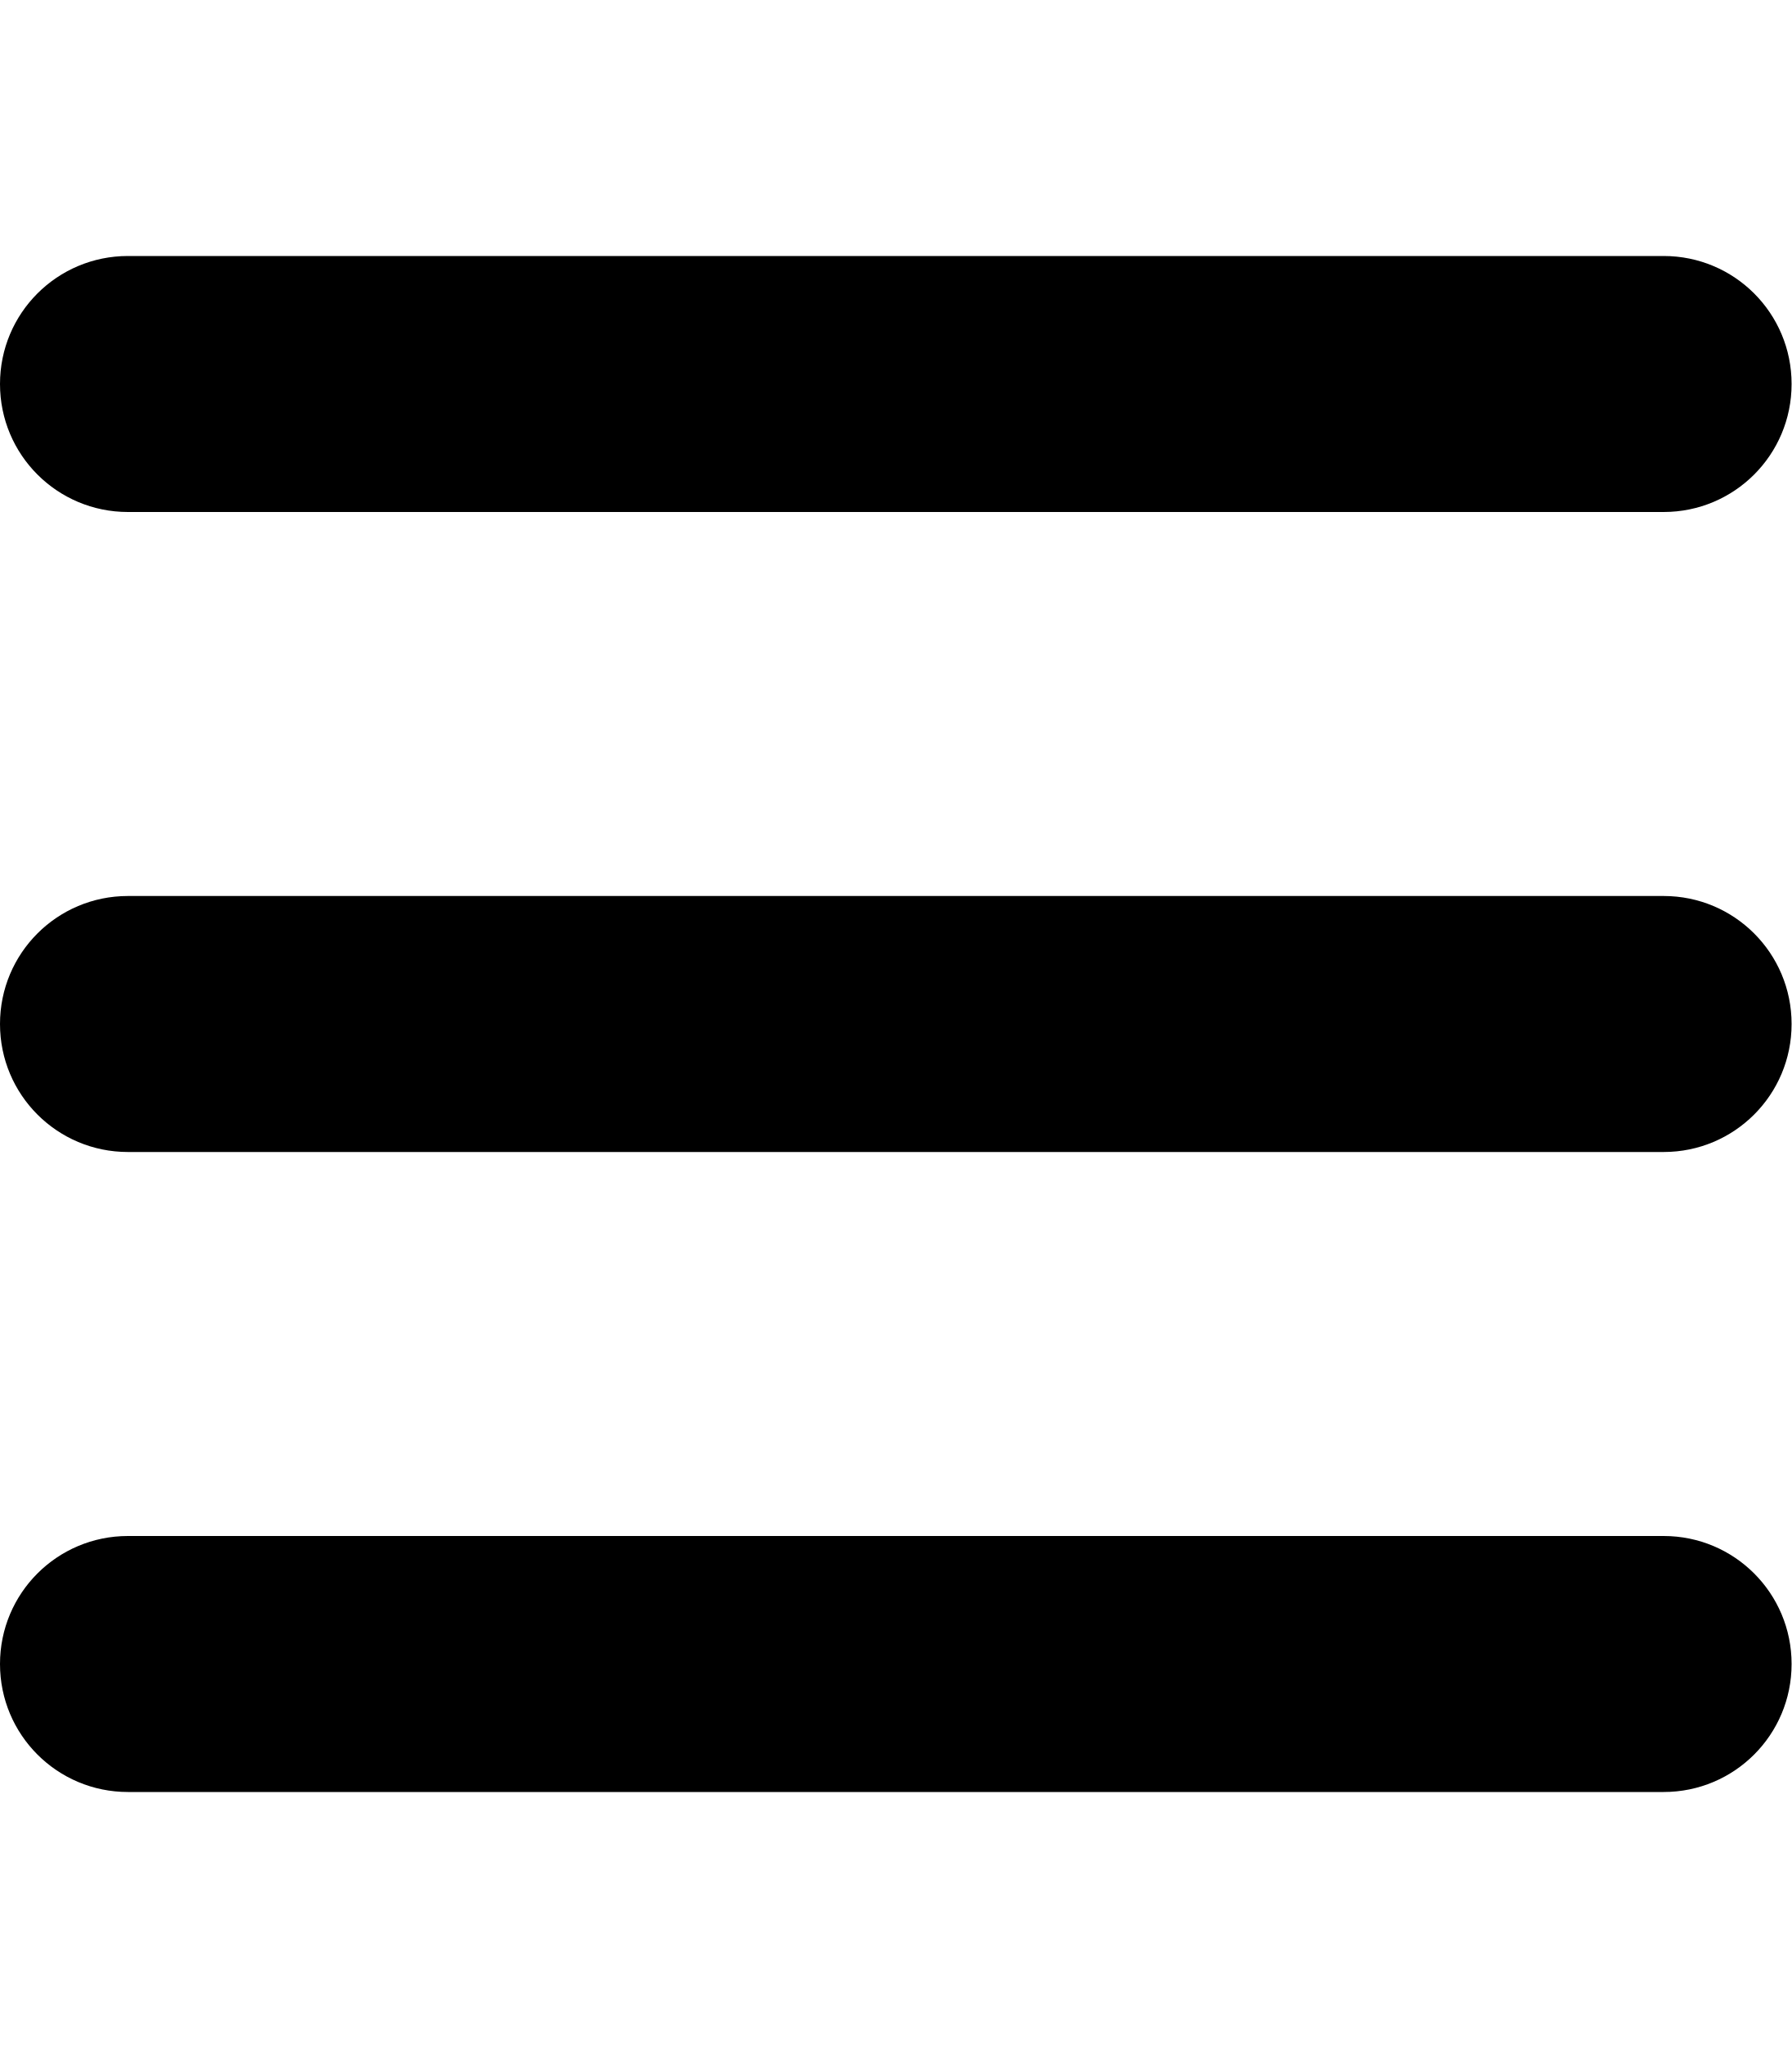
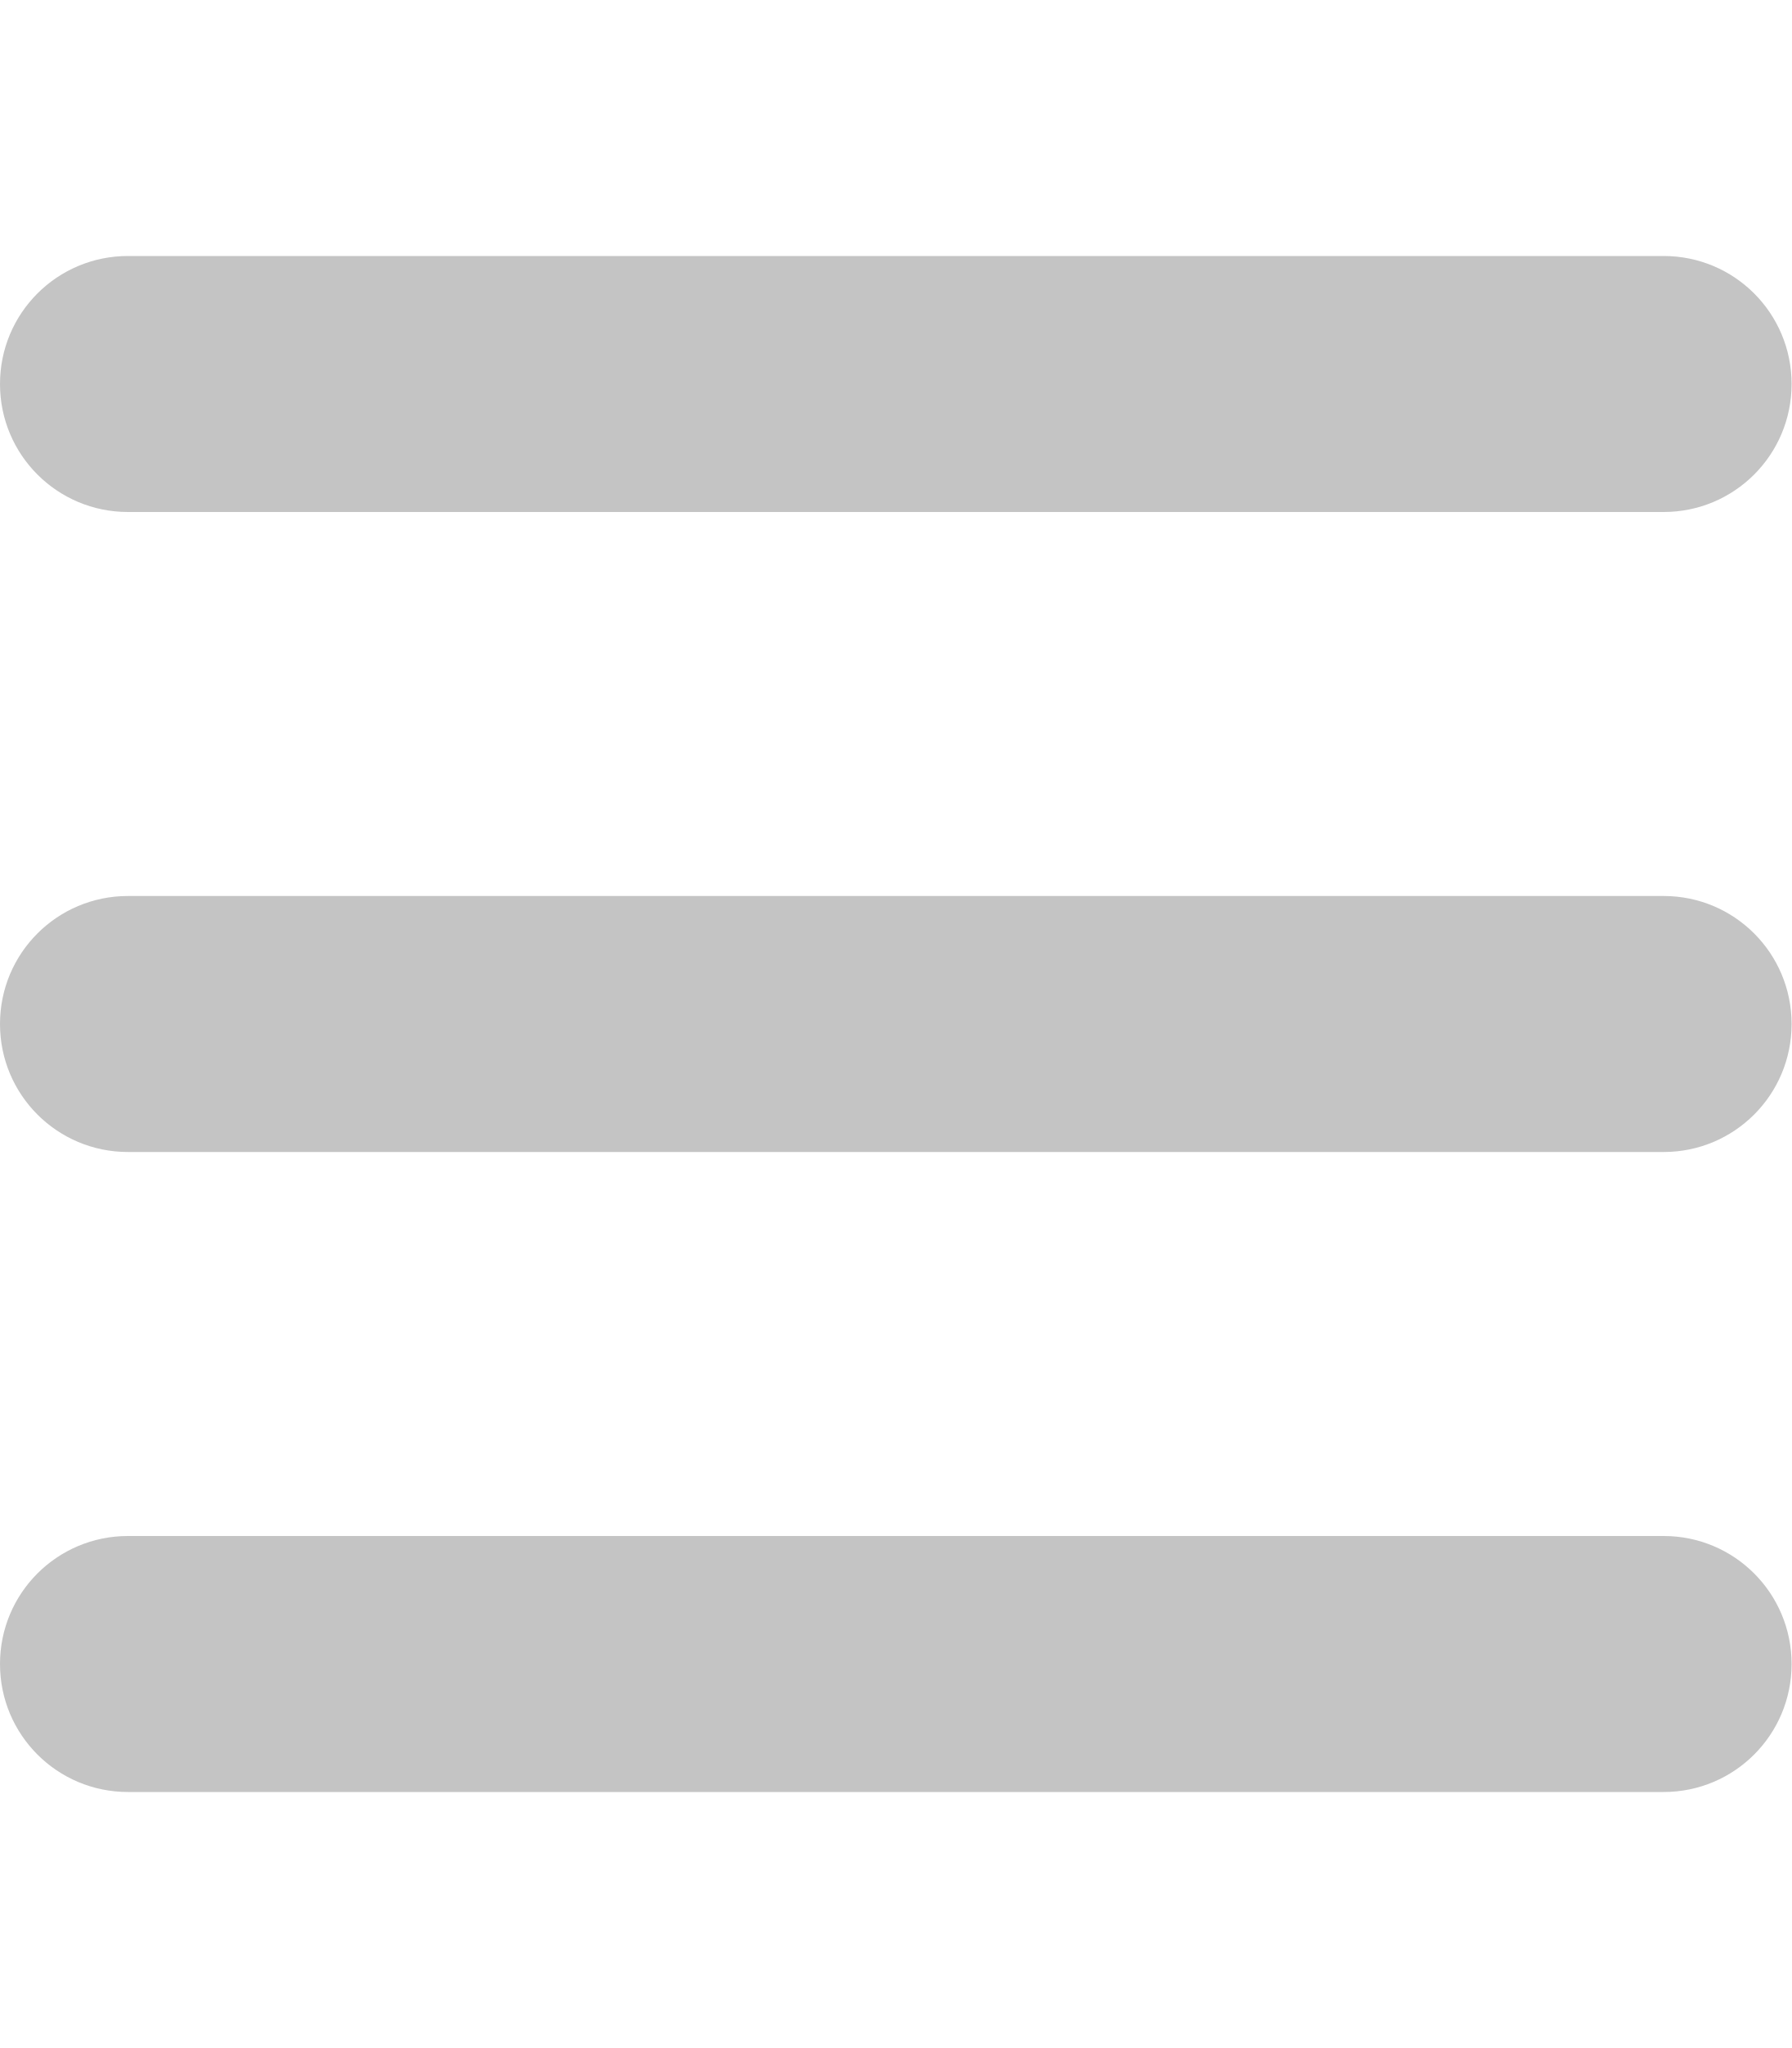
<svg xmlns="http://www.w3.org/2000/svg" viewBox="0 0 448 512">
-   <path fill="currentColor" d="M0 96C0 78.3 14.3 64 32 64H416c17.7 0 32 14.3 32 32s-14.3 32-32 32H32C14.3 128 0 113.7 0 96zM0 256c0-17.7 14.3-32 32-32H416c17.7 0 32 14.3 32 32s-14.3 32-32 32H32c-17.7 0-32-14.3-32-32zM448 416c0 17.7-14.3 32-32 32H32c-17.7 0-32-14.3-32-32s14.3-32 32-32H416c17.7 0 32 14.3 32 32z" />
+   <path fill="#c4c4c4" d="M0 96C0 78.3 14.3 64 32 64H416c17.7 0 32 14.3 32 32s-14.3 32-32 32H32C14.3 128 0 113.7 0 96zM0 256c0-17.7 14.3-32 32-32H416c17.7 0 32 14.3 32 32s-14.3 32-32 32H32c-17.7 0-32-14.3-32-32zM448 416c0 17.7-14.3 32-32 32H32c-17.7 0-32-14.3-32-32s14.3-32 32-32H416c17.7 0 32 14.3 32 32z" />
</svg>
